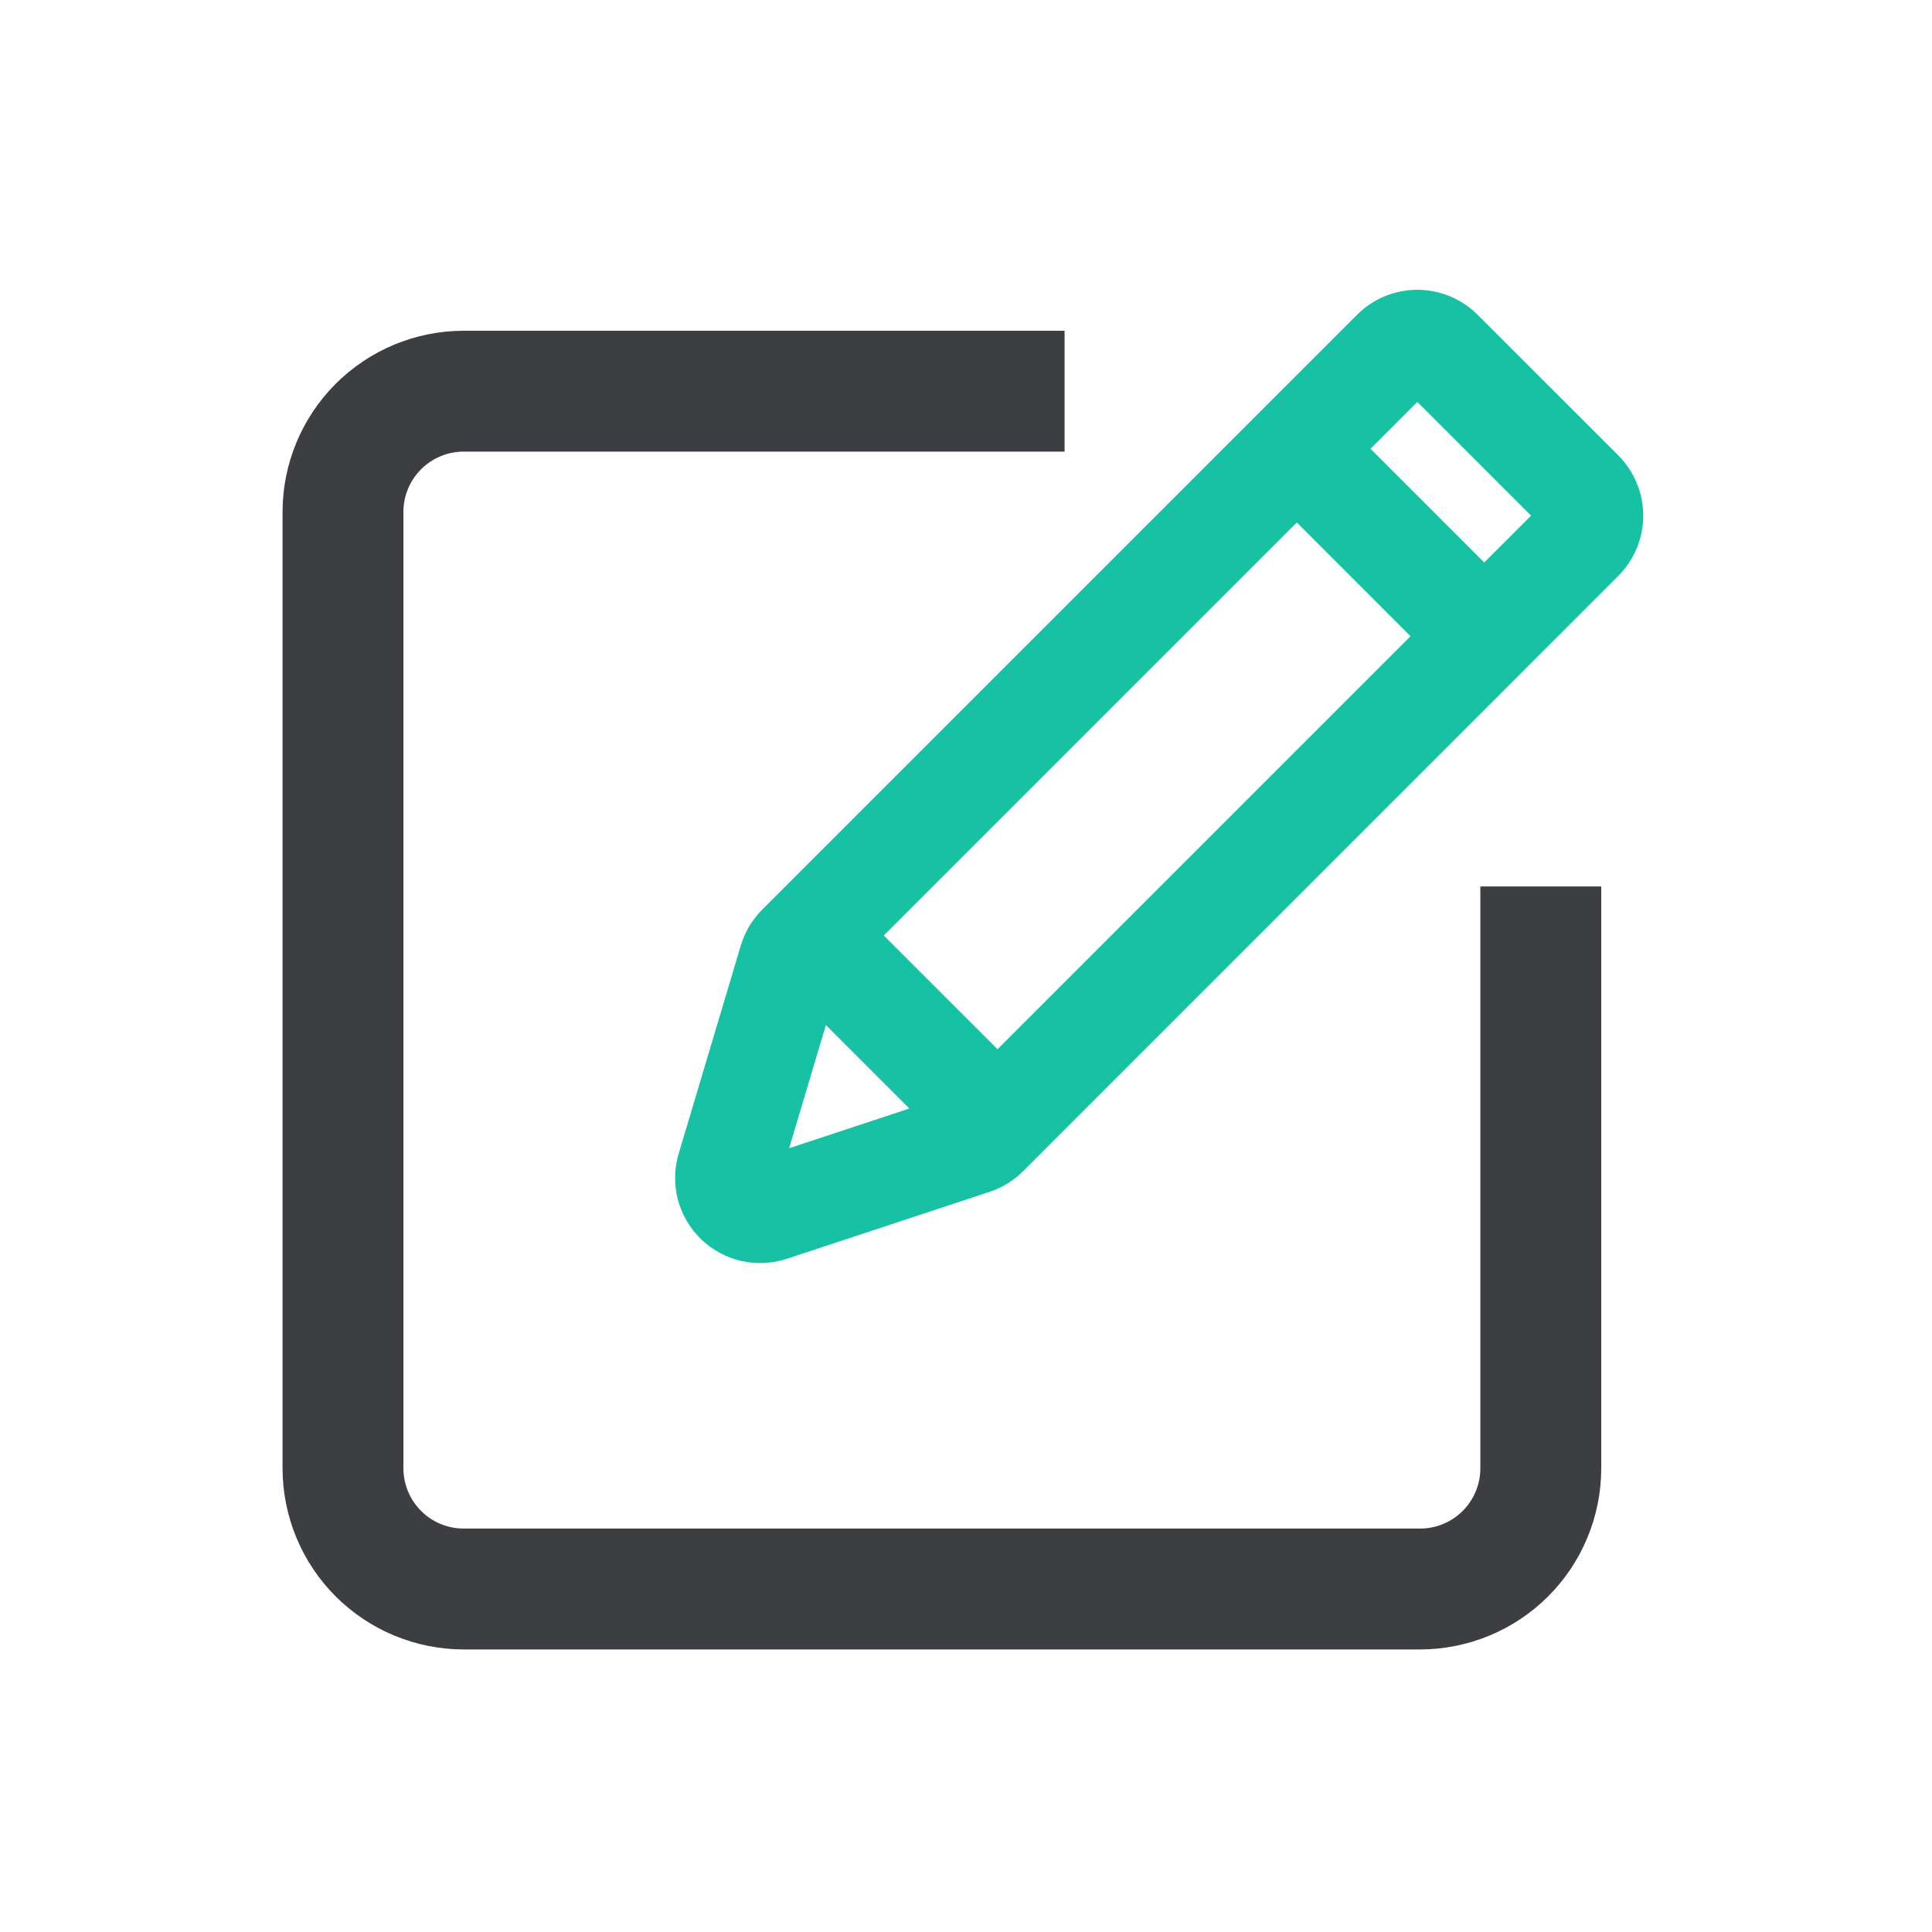
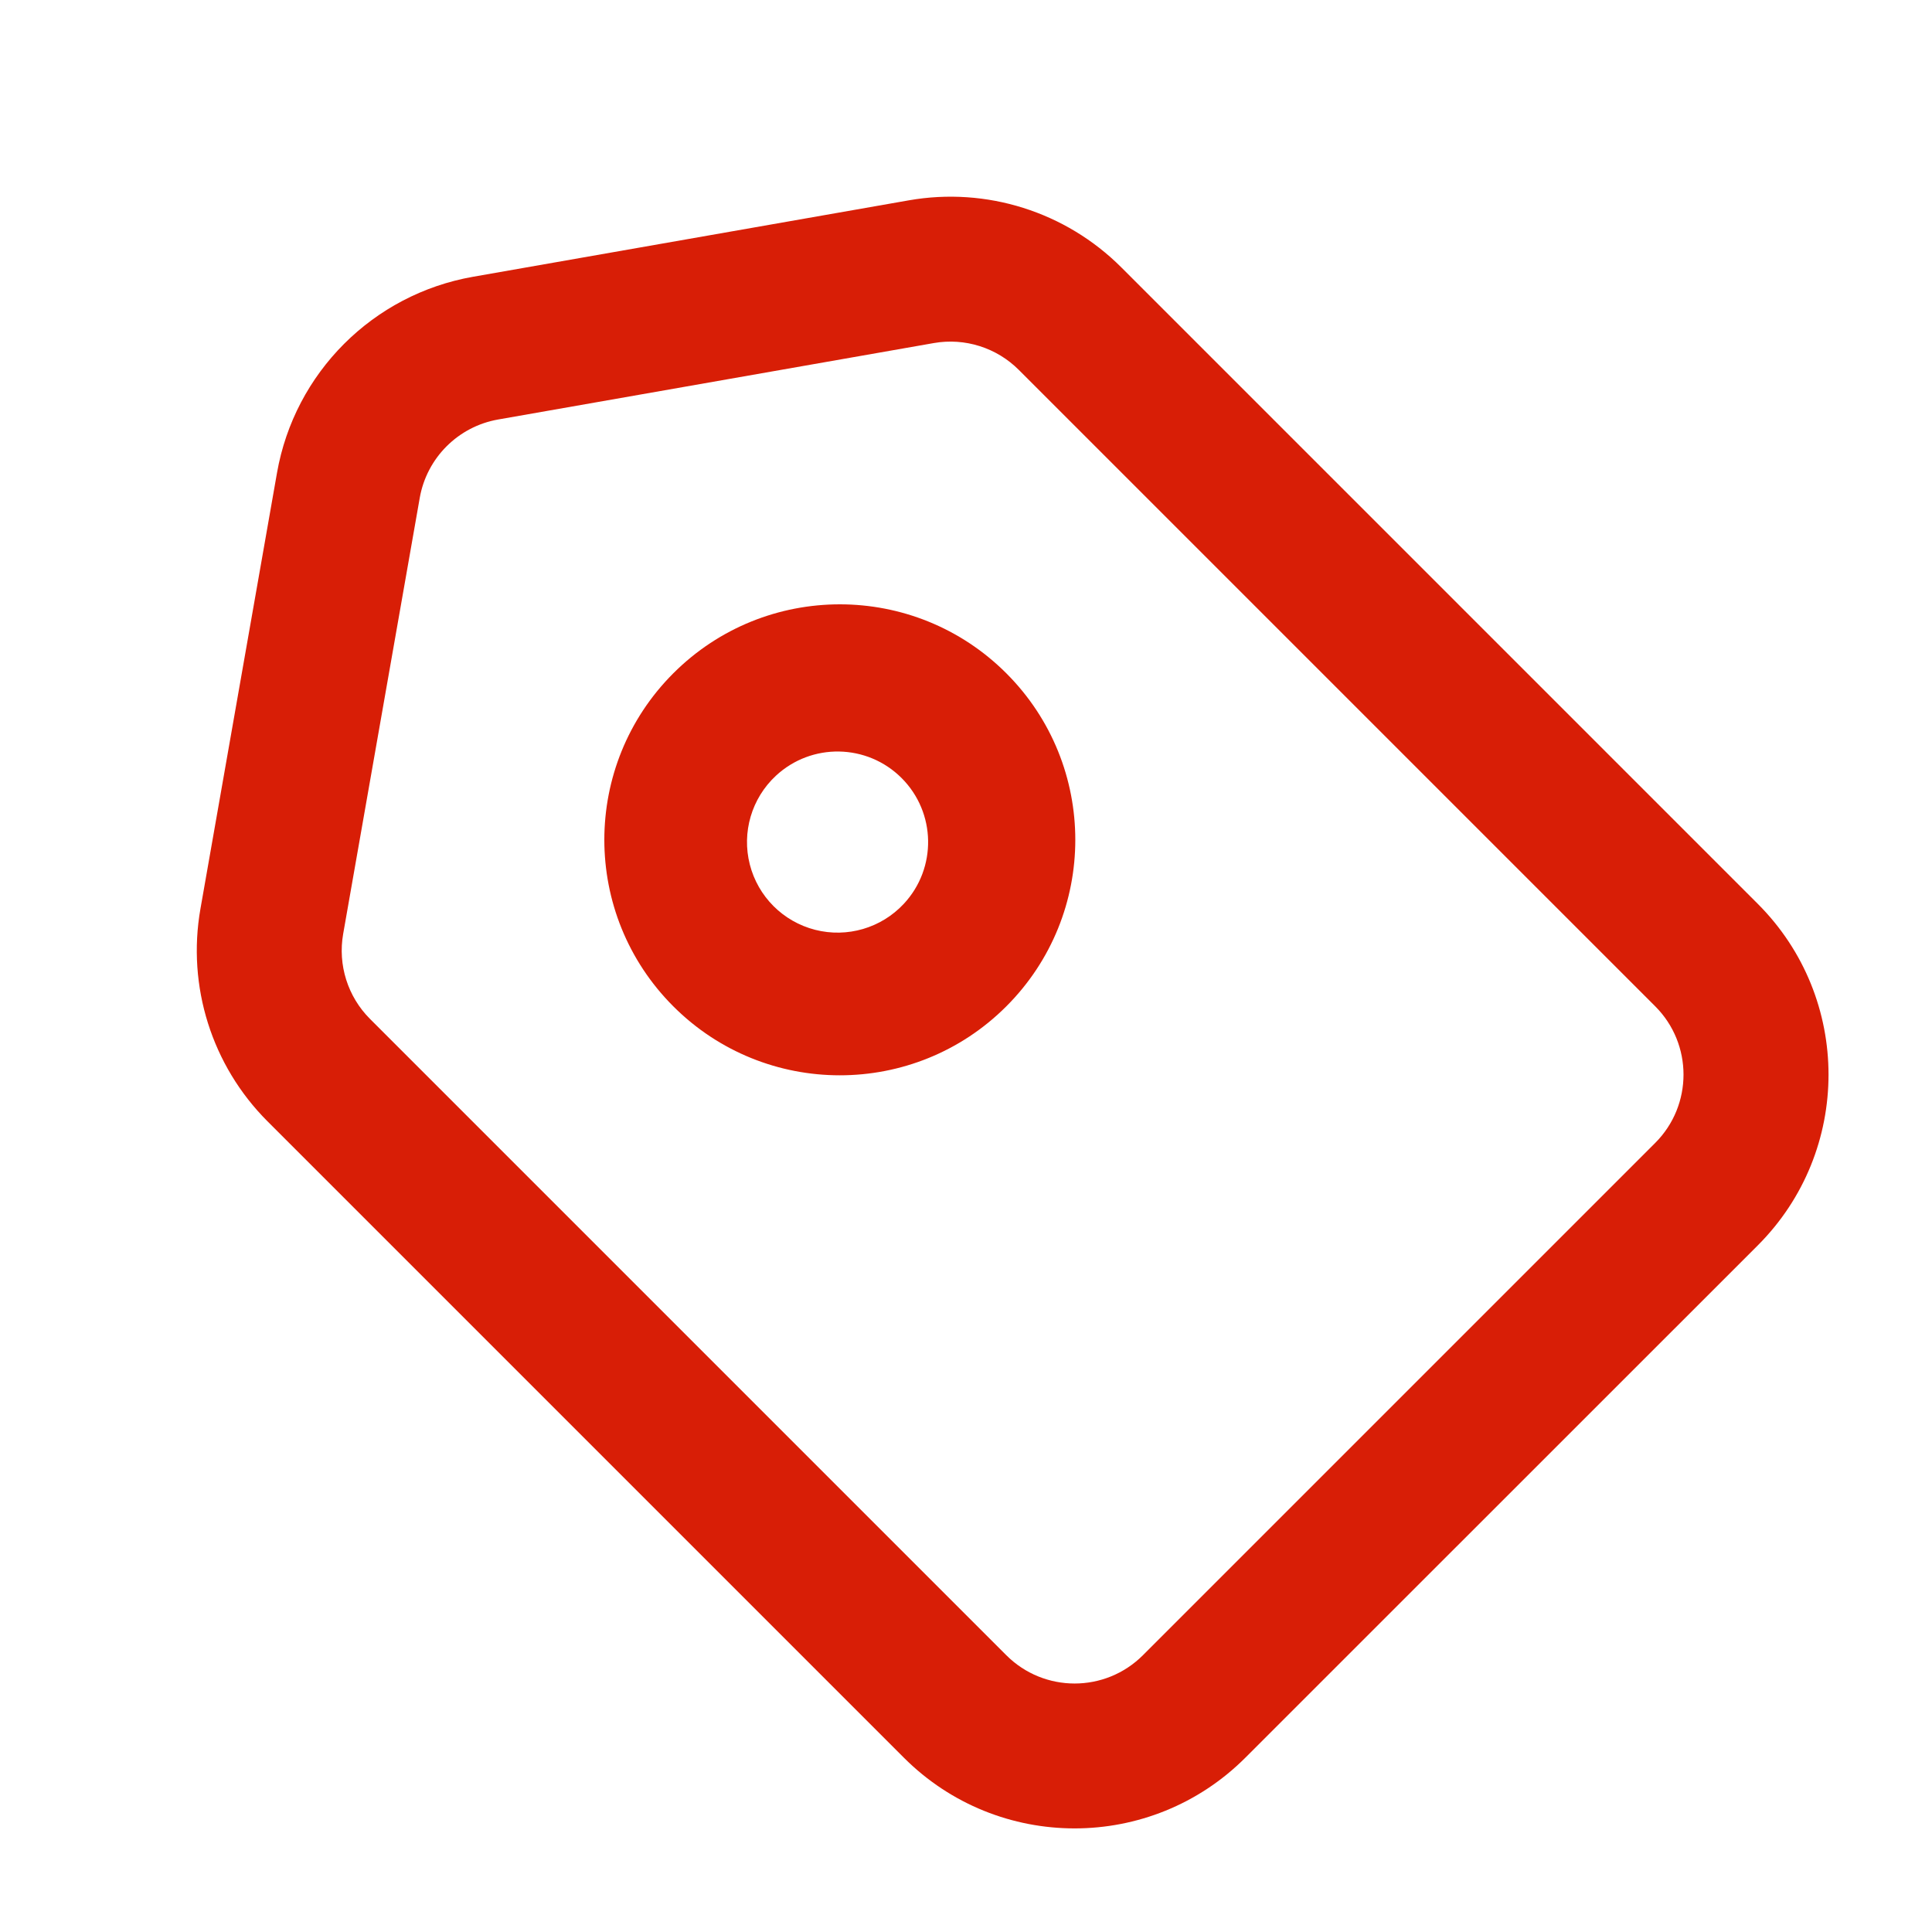
- <svg xmlns="http://www.w3.org/2000/svg" width="40" height="40" viewBox="0 0 40 40" fill="none">
-   <rect x="-61.5" y="-256.5" width="882" height="354" rx="19.5" stroke="black" />
-   <path d="M29.403 34H9.598C8.644 33.999 7.73 33.619 7.055 32.945C6.38 32.27 6.001 31.355 6 30.401V10.596C6.001 9.642 6.381 8.728 7.055 8.053C7.73 7.379 8.644 6.999 9.598 6.998H21.891V9.2H9.598C9.228 9.201 8.873 9.348 8.612 9.61C8.35 9.871 8.203 10.226 8.202 10.597V30.401C8.203 30.771 8.35 31.126 8.612 31.388C8.873 31.65 9.228 31.797 9.598 31.797H29.403C29.773 31.797 30.128 31.65 30.39 31.388C30.651 31.126 30.799 30.771 30.799 30.401V18.503H33.002V30.401C33.001 31.355 32.621 32.27 31.947 32.945C31.272 33.619 30.357 33.999 29.403 34Z" fill="#3C3E42" stroke="#3C3E42" stroke-width="0.3" />
-   <path d="M33.506 9.43L30.59 6.515C30.259 6.185 29.811 6 29.344 6C28.877 6 28.429 6.185 28.098 6.515L15.78 18.833C15.574 19.04 15.422 19.295 15.338 19.575L14.052 23.883C13.959 24.192 13.953 24.52 14.034 24.832C14.115 25.144 14.28 25.427 14.511 25.652C14.742 25.877 15.031 26.034 15.345 26.106C15.659 26.178 15.987 26.163 16.293 26.061L20.487 24.676C20.749 24.59 20.986 24.443 21.181 24.249L33.505 11.923C33.836 11.592 34.021 11.144 34.021 10.677C34.021 10.209 33.836 9.761 33.506 9.43ZM17.099 21.223L18.827 22.951L16.338 23.773L17.099 21.223ZM20.653 21.723L18.298 19.369L26.849 10.818L29.203 13.173L20.653 21.723ZM30.729 11.646L28.375 9.292L29.344 8.322L31.699 10.677L30.729 11.646Z" fill="#16C2A3" />
-   <rect x="-112.5" y="-562.5" width="1045" height="1481" rx="39.5" stroke="#EF5533" />
+ <svg xmlns="http://www.w3.org/2000/svg" t="1713942831326" class="icon" viewBox="0 0 1024 1024" version="1.1" p-id="17402" data-spm-anchor-id="a313x.search_index.0.i38.57293a81Yp4WzO" width="200" height="200">
+   <path d="M250.752 146.688l230.976-40.512a128 128 0 0 1 112.64 35.584l337.28 337.28a128 128 0 0 1 0 181.056l-271.552 271.488a128 128 0 0 1-181.056 0l-337.28-337.28a128 128 0 0 1-35.52-112.64l40.576-231.04a128 128 0 0 1 103.936-103.936z m-28.288 117.248l-40.576 231.04a51.2 51.2 0 0 0 14.208 45.056l337.28 337.28a51.2 51.2 0 0 0 72.384 0l271.552-271.552a51.2 51.2 0 0 0 0-72.384l-337.28-337.28a51.2 51.2 0 0 0-45.056-14.272l-230.912 40.512a51.2 51.2 0 0 0-41.6 41.6z m134.4 92.928a124.8 124.8 0 1 1 176.512 176.512 124.8 124.8 0 0 1-176.512-176.512z m54.336 54.336a48 48 0 1 0 67.84 67.84 48 48 0 0 0-67.84-67.84z" p-id="17403" fill="#d81e06" data-spm-anchor-id="a313x.search_index.0.i36.57293a81Yp4WzO" class="" />
</svg>
